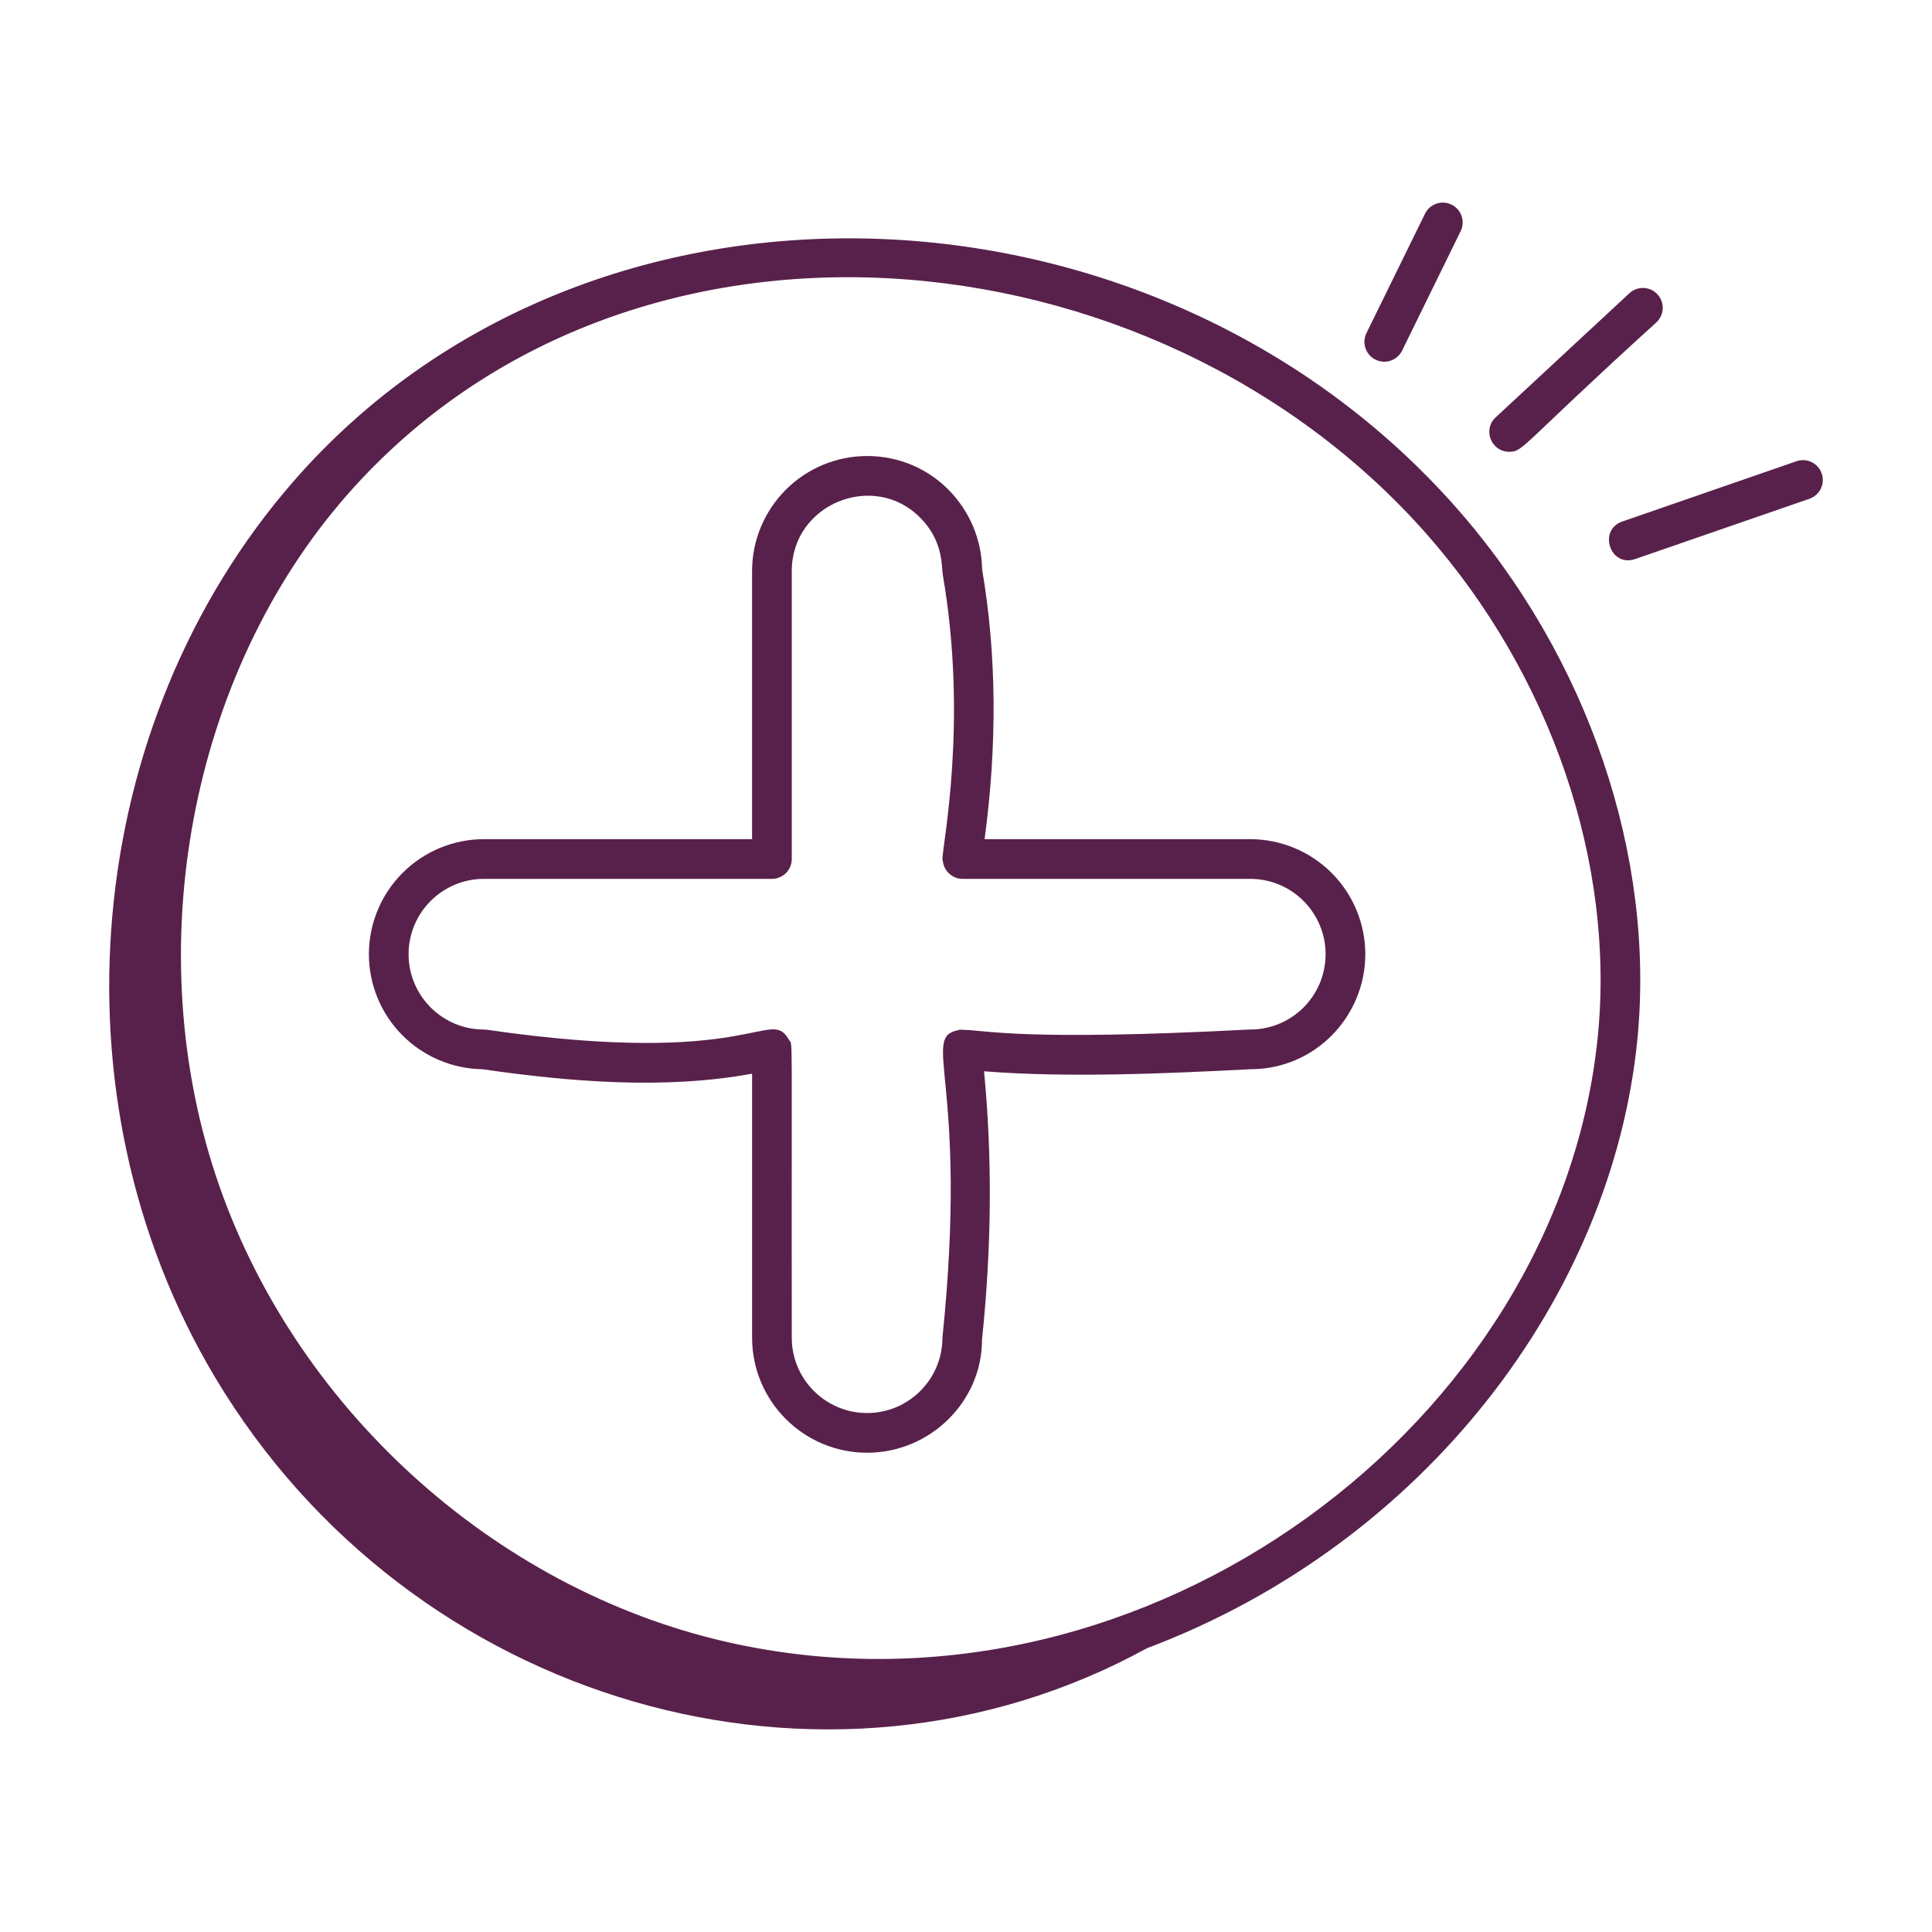
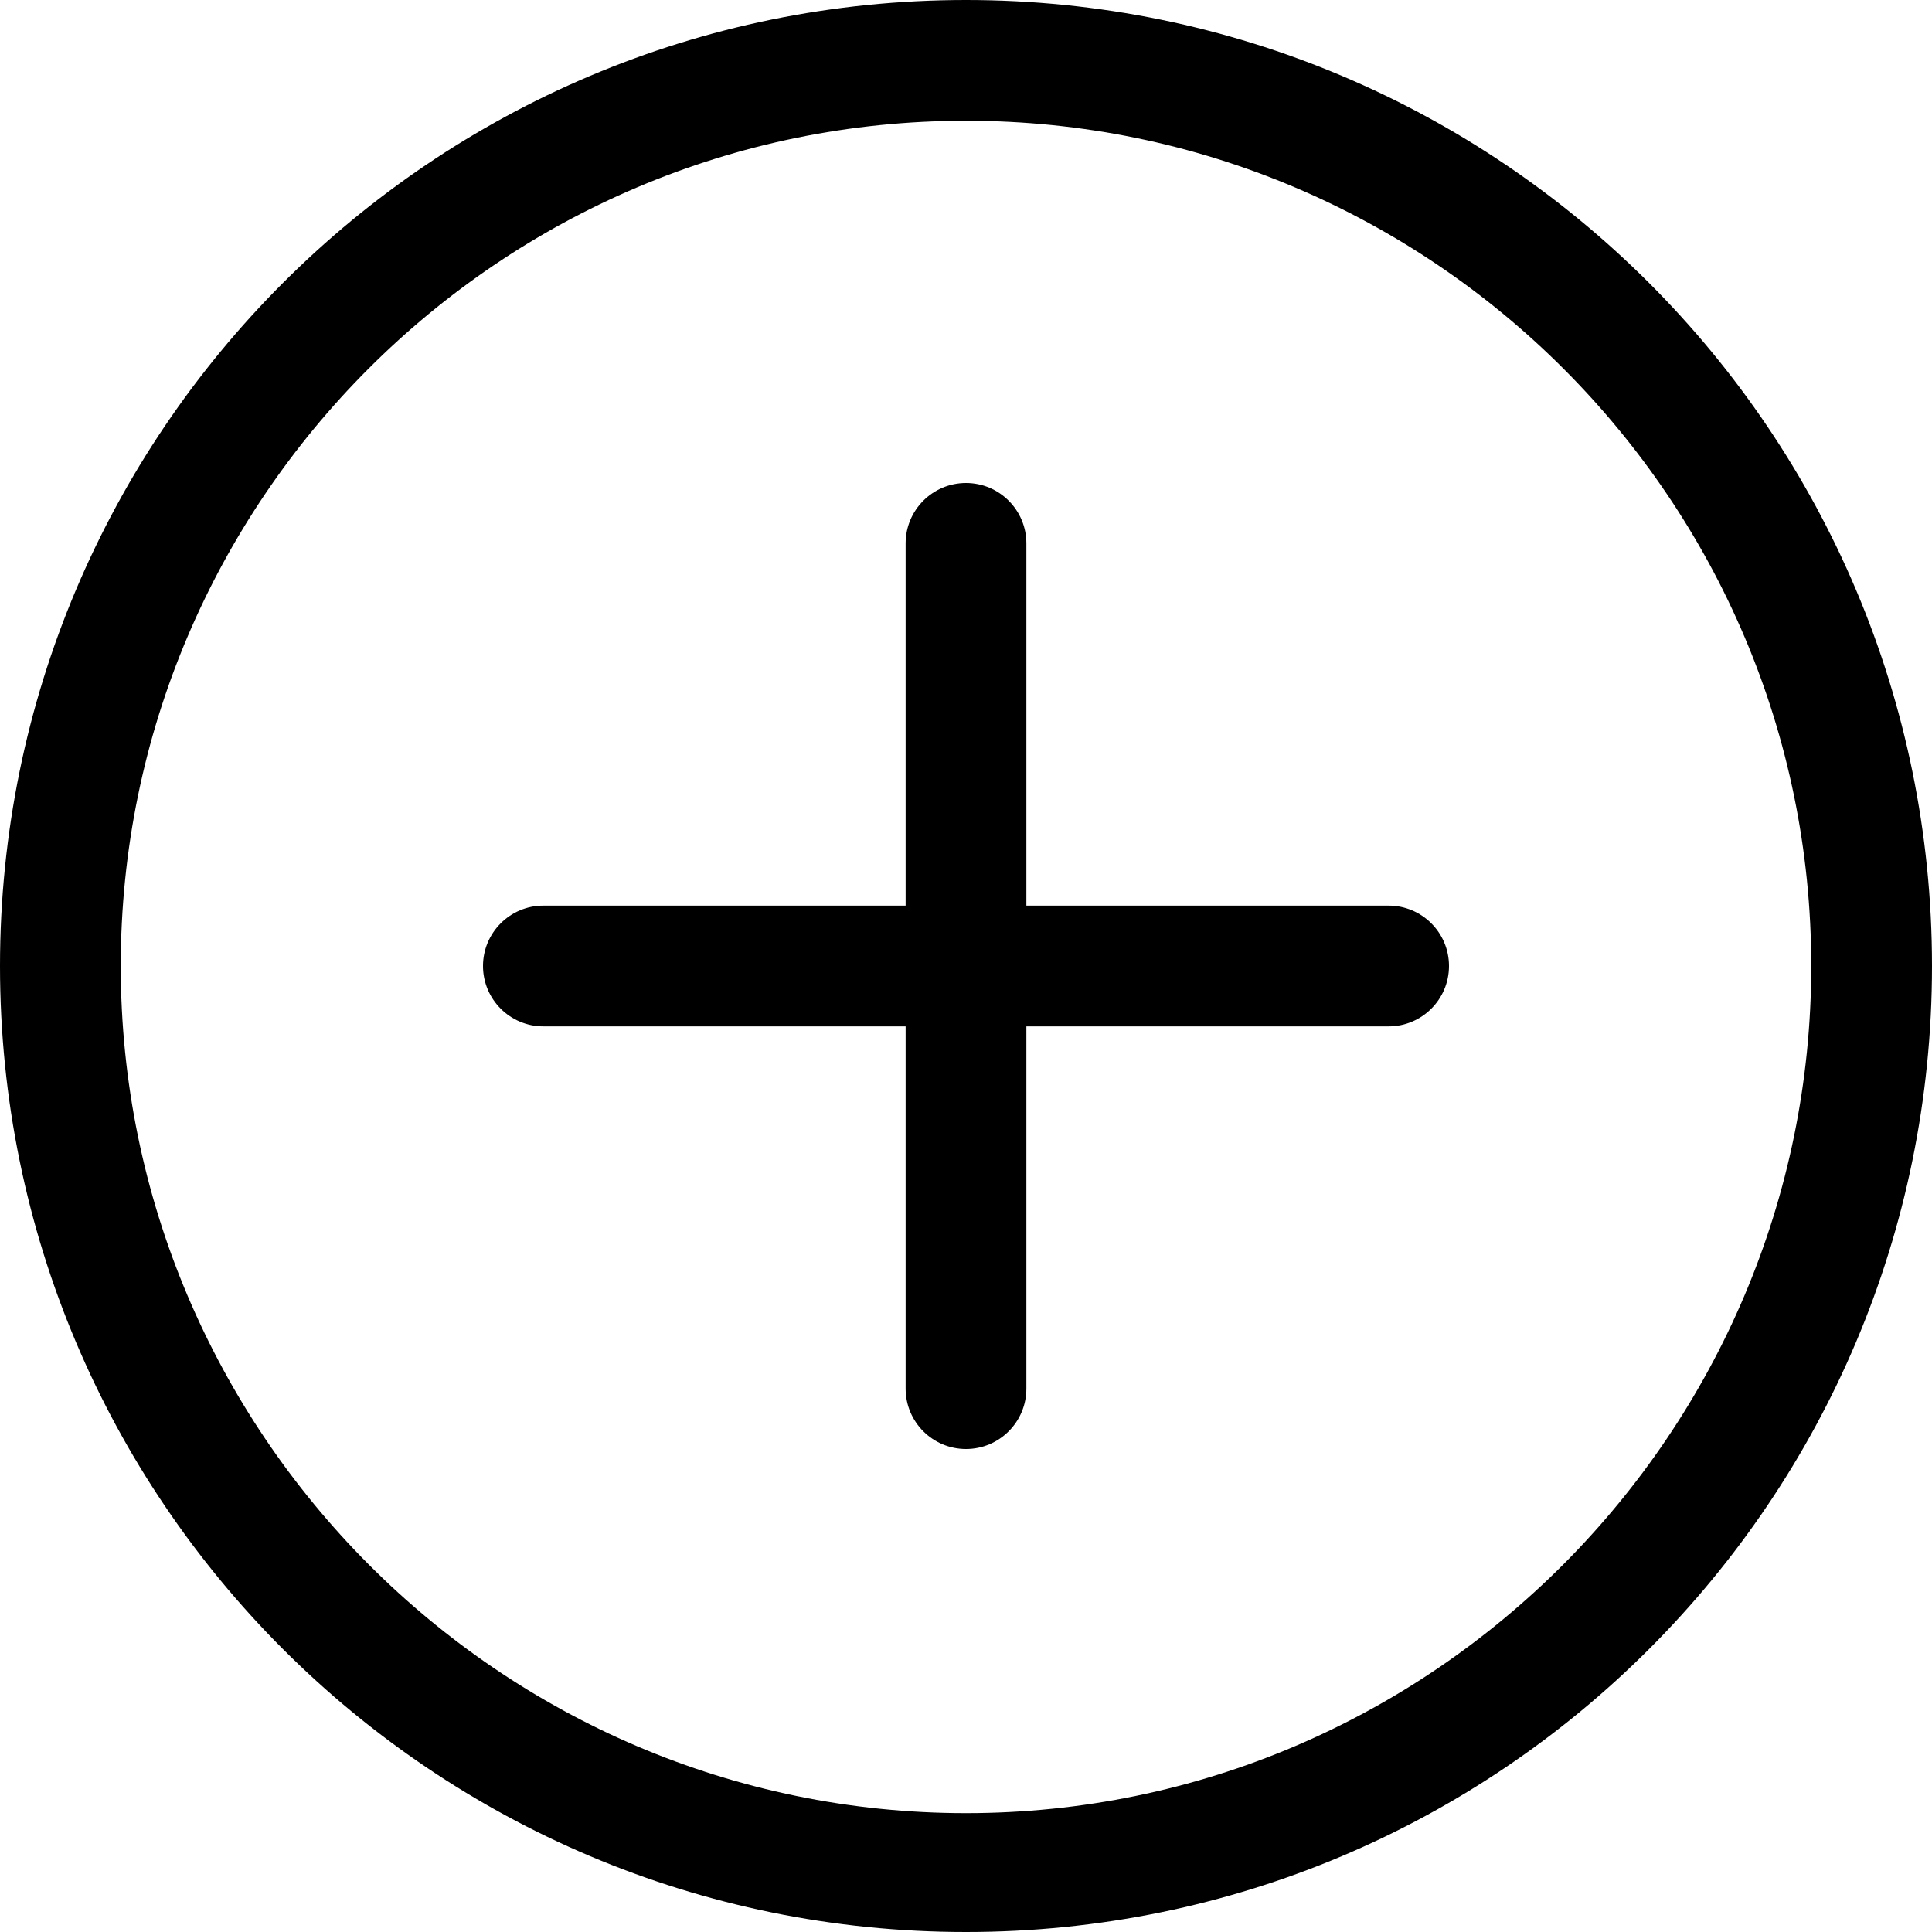
- <svg xmlns="http://www.w3.org/2000/svg" width="60" height="60" viewBox="0 0 60 60" fill="none">
-   <path d="M51.473 9.14C51.418 9.08 51.352 9.032 51.279 8.999C51.205 8.965 51.126 8.946 51.045 8.943C50.964 8.94 50.883 8.953 50.807 8.981C50.731 9.009 50.662 9.052 50.602 9.107L46.449 12.962C46.036 13.345 46.314 14.03 46.868 14.03C47.32 14.03 47.183 13.88 51.441 10.011C51.5 9.956 51.548 9.89 51.582 9.816C51.615 9.743 51.634 9.663 51.638 9.582C51.641 9.501 51.628 9.421 51.599 9.345C51.571 9.269 51.529 9.199 51.473 9.14ZM56.575 14.706C56.549 14.629 56.508 14.558 56.454 14.498C56.4 14.437 56.335 14.387 56.262 14.352C56.19 14.316 56.11 14.296 56.029 14.291C55.949 14.286 55.867 14.298 55.791 14.324L50.38 16.197C49.62 16.46 50.002 17.633 50.784 17.361L56.194 15.49C56.27 15.463 56.341 15.422 56.401 15.368C56.462 15.315 56.511 15.25 56.547 15.177C56.582 15.104 56.603 15.025 56.608 14.944C56.613 14.863 56.602 14.782 56.575 14.706ZM45.223 15.763C35.841 5.131 18.304 4.396 9.11 14.954C2.574 22.459 1.471 34.056 6.681 42.778C12.745 52.928 25.632 56.664 35.618 51.188C44.274 47.925 50.051 40.225 50.846 32.322C51.422 26.596 49.32 20.407 45.223 15.763ZM49.62 32.198C48.414 44.179 35.666 53.742 22.924 51.07C15.619 49.541 9.29 43.942 6.802 36.804C4.276 29.555 5.882 20.933 10.802 15.345C19.506 5.459 35.806 6.953 44.298 16.578C48.173 20.969 50.162 26.808 49.62 32.198ZM44.255 6.637L42.436 10.345C42.364 10.492 42.354 10.662 42.407 10.816C42.46 10.971 42.572 11.098 42.719 11.17C42.866 11.242 43.035 11.253 43.19 11.2C43.344 11.147 43.472 11.035 43.544 10.888L45.362 7.179C45.434 7.033 45.444 6.863 45.391 6.709C45.338 6.554 45.226 6.427 45.079 6.355C44.932 6.283 44.763 6.272 44.608 6.325C44.454 6.378 44.327 6.49 44.255 6.637Z" fill="#58214B" />
-   <path d="M38.829 26.061H30.577C30.968 23.157 30.955 20.337 30.5 17.678C30.472 15.8 28.953 14.162 26.928 14.162C25.981 14.162 25.073 14.539 24.404 15.209C23.734 15.879 23.357 16.787 23.356 17.734V26.061H15.028C14.081 26.062 13.173 26.439 12.503 27.108C11.833 27.778 11.457 28.686 11.456 29.633C11.457 30.573 11.827 31.474 12.487 32.142C13.147 32.81 14.043 33.192 14.982 33.206C17.713 33.599 20.646 33.842 23.357 33.344V41.544C23.357 43.514 24.959 45.116 26.928 45.116C28.898 45.116 30.501 43.513 30.497 41.607C30.803 38.661 30.815 35.928 30.561 33.27C33.142 33.475 36.201 33.342 38.829 33.206C40.857 33.206 42.401 31.553 42.401 29.633C42.4 28.686 42.024 27.778 41.354 27.108C40.684 26.439 39.776 26.062 38.829 26.061ZM38.797 31.973C31.657 32.345 30.598 31.982 29.878 31.982C29.856 31.982 29.836 31.973 29.813 31.977C29.796 31.978 29.784 31.988 29.767 31.991C28.567 32.22 30.093 33.528 29.268 41.544C29.268 42.834 28.218 43.883 26.928 43.883C25.639 43.883 24.589 42.834 24.589 41.544C24.577 31.531 24.629 32.512 24.499 32.287C23.9 31.248 23.419 33.185 15.116 31.979C15.087 31.975 15.057 31.973 15.028 31.973C13.738 31.973 12.689 30.923 12.689 29.633C12.689 28.344 13.738 27.294 15.028 27.294H23.973C24.136 27.294 24.293 27.229 24.409 27.114C24.524 26.998 24.589 26.841 24.589 26.678V17.734C24.589 15.642 27.145 14.619 28.581 16.081C29.308 16.807 29.239 17.622 29.277 17.839C30.069 22.407 29.268 26.241 29.268 26.678C29.268 26.704 29.279 26.727 29.282 26.752C29.324 27.081 29.611 27.294 29.883 27.294H38.829C39.449 27.295 40.044 27.541 40.482 27.98C40.921 28.419 41.168 29.013 41.168 29.633C41.168 29.943 41.106 30.25 40.987 30.536C40.867 30.822 40.692 31.081 40.472 31.299C40.251 31.517 39.989 31.688 39.702 31.804C39.414 31.92 39.107 31.977 38.797 31.973Z" fill="#58214B" />
+ <svg xmlns="http://www.w3.org/2000/svg" width="1em" height="1em" viewBox="0 0 1024 1024">
+   <path fill="black" d="M512 0C229.232 0 0 229.232 0 512c0 282.784 229.232 512 512 512c282.784 0 512-229.216 512-512C1024 229.232 794.784 0 512 0m0 961.008c-247.024 0-448-201.984-448-449.01c0-247.024 200.976-448 448-448s448 200.977 448 448s-200.976 449.01-448 449.01M736 480H544V288c0-17.664-14.336-32-32-32s-32 14.336-32 32v192H288c-17.664 0-32 14.336-32 32s14.336 32 32 32h192v192c0 17.664 14.336 32 32 32s32-14.336 32-32V544h192c17.664 0 32-14.336 32-32s-14.336-32-32-32" />
</svg>
